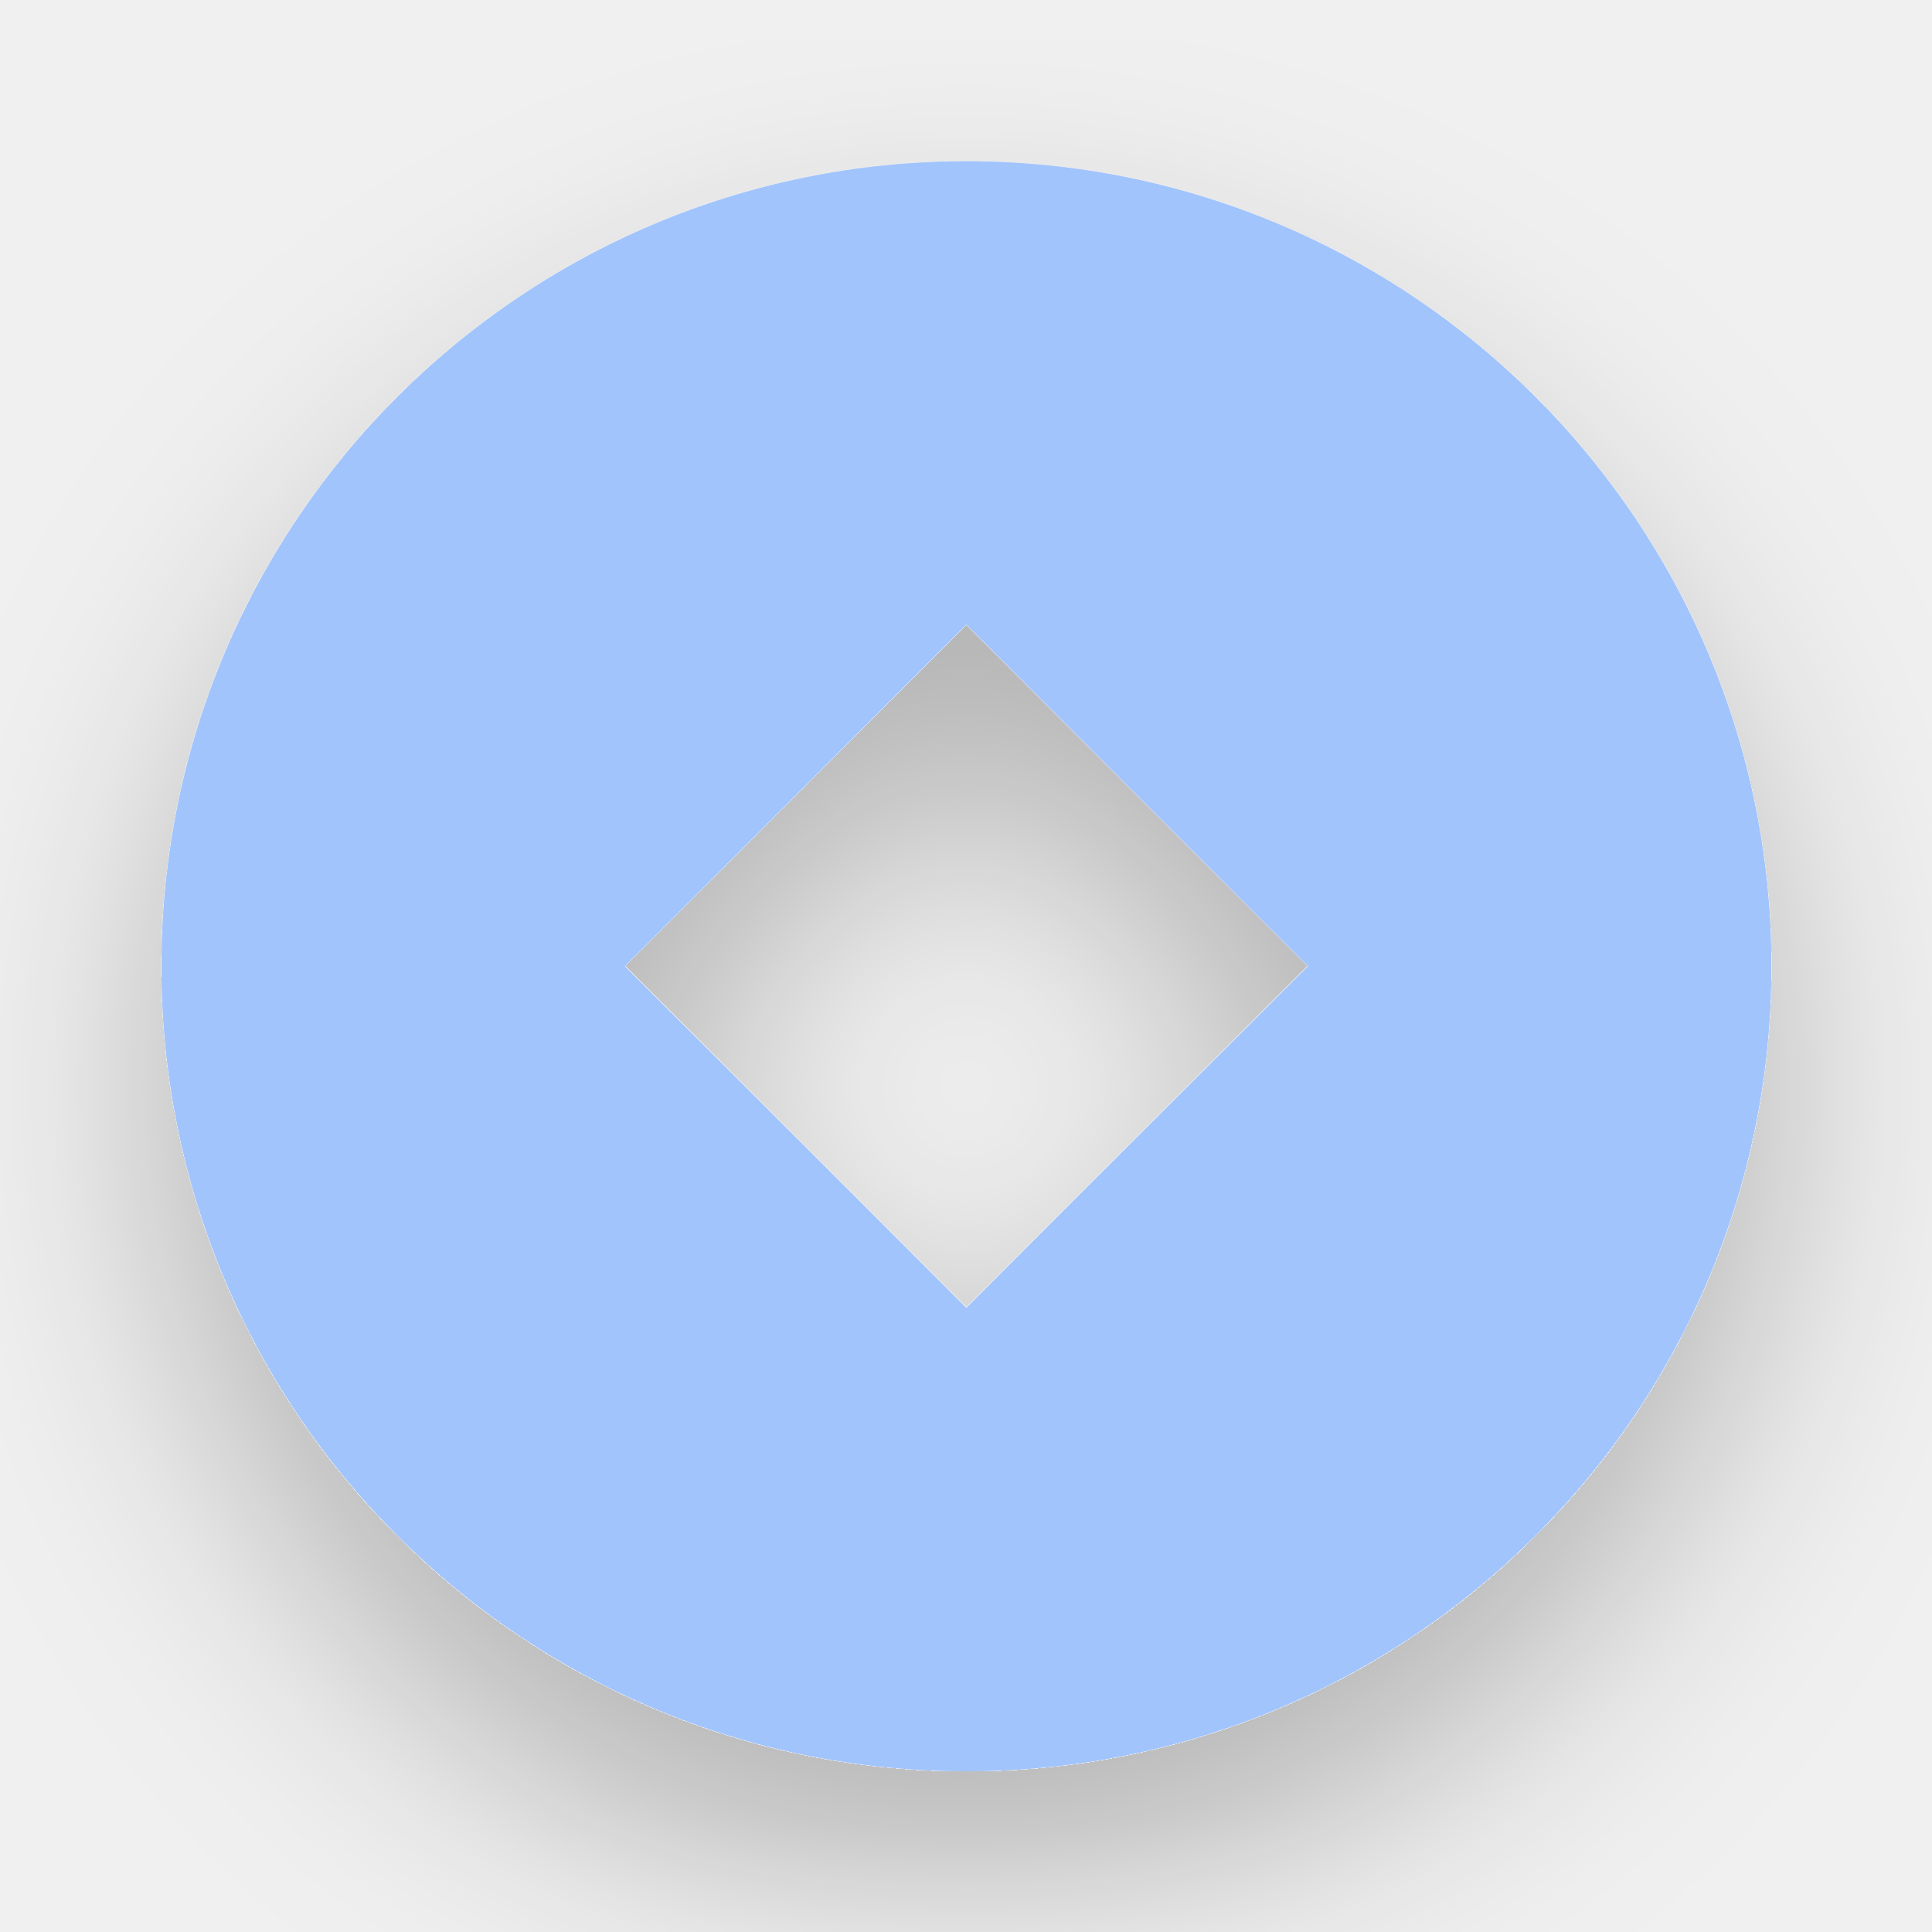
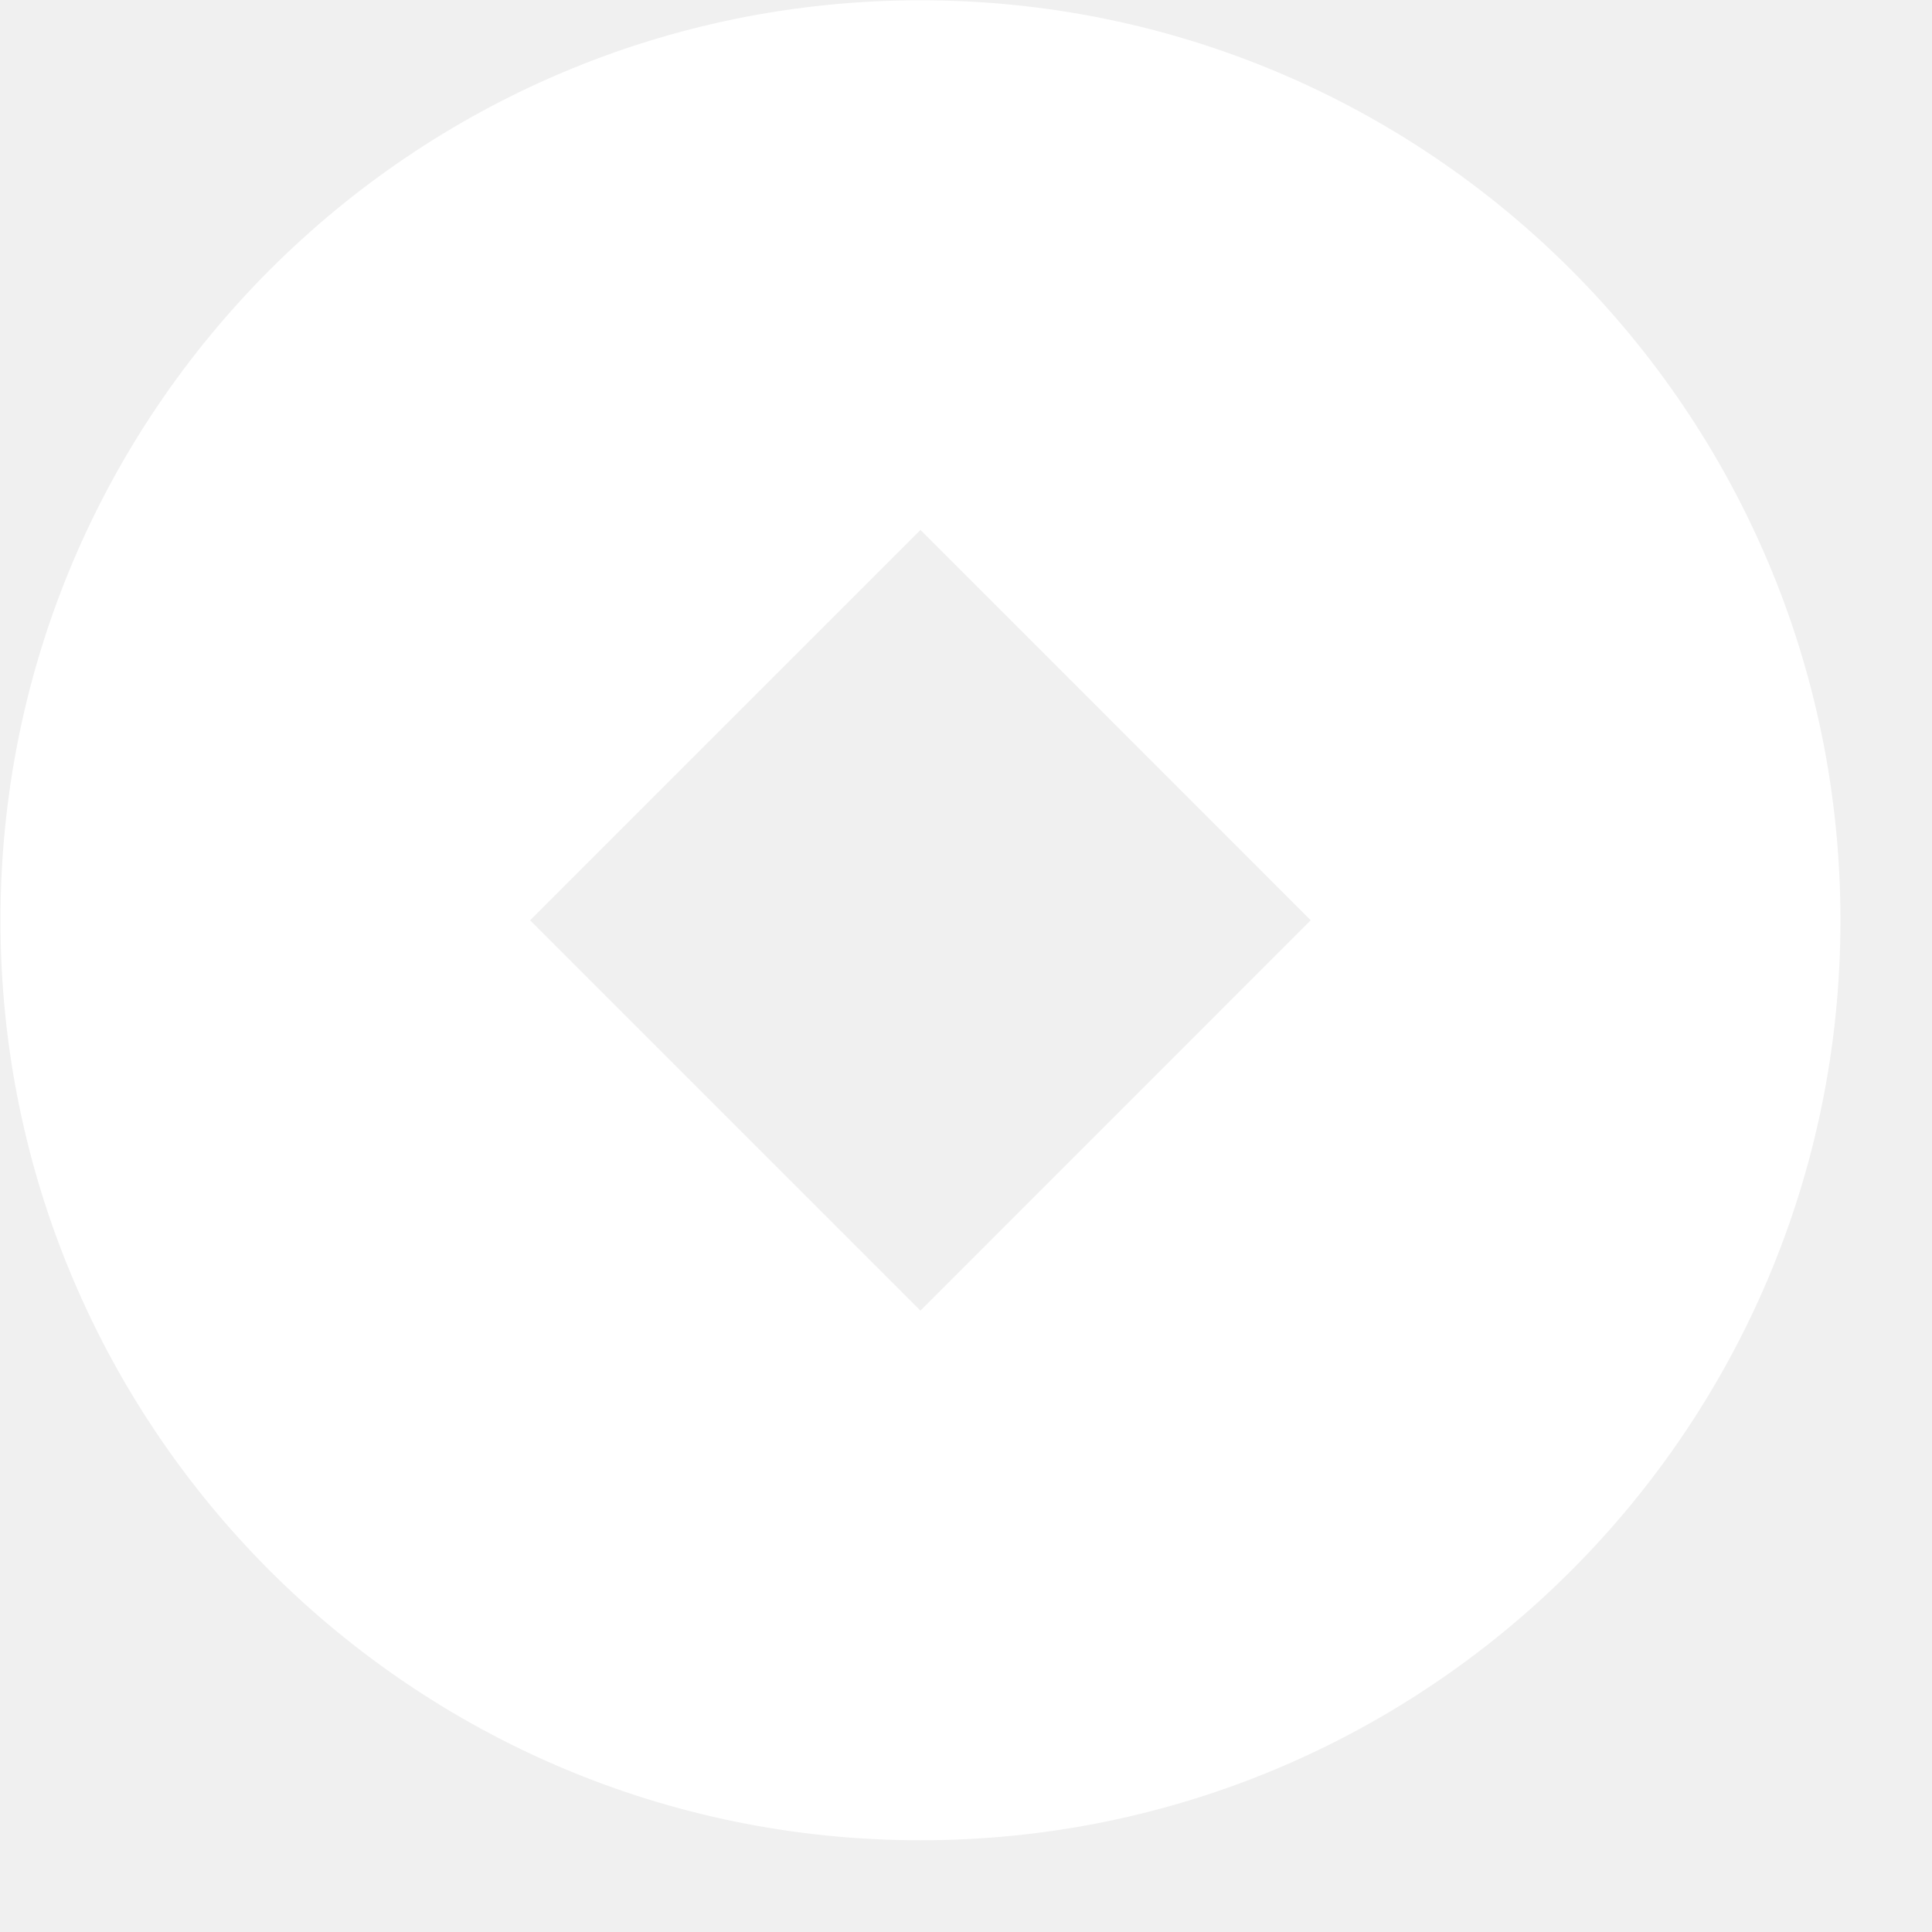
- <svg xmlns="http://www.w3.org/2000/svg" width="16" height="16" viewBox="0 0 16 16" fill="none">
-   <g clip-path="url(#clip0_84_646)">
-     <g filter="url(#filter0_d_84_646)">
-       <path d="M8.003 14.669C4.321 14.669 1.337 11.684 1.337 8.002C1.337 4.32 4.321 1.335 8.003 1.335C11.685 1.335 14.67 4.32 14.67 8.002C14.67 11.684 11.685 14.669 8.003 14.669ZM8.003 5.173L5.175 8.002L8.003 10.831L10.831 8.002L8.003 5.173Z" fill="#A1C4FD" />
-     </g>
-   </g>
-   <defs>
-     <filter id="filter0_d_84_646" x="-0.663" y="0.335" width="17.333" height="17.334" filterUnits="userSpaceOnUse" color-interpolation-filters="sRGB">
-       <feFlood flood-opacity="0" result="BackgroundImageFix" />
-       <feColorMatrix in="SourceAlpha" type="matrix" values="0 0 0 0 0 0 0 0 0 0 0 0 0 0 0 0 0 0 127 0" result="hardAlpha" />
-       <feOffset dy="1" />
-       <feGaussianBlur stdDeviation="1" />
-       <feComposite in2="hardAlpha" operator="out" />
-       <feColorMatrix type="matrix" values="0 0 0 0 0 0 0 0 0 0 0 0 0 0 0 0 0 0 0.25 0" />
-       <feBlend mode="normal" in2="BackgroundImageFix" result="effect1_dropShadow_84_646" />
-       <feBlend mode="normal" in="SourceGraphic" in2="effect1_dropShadow_84_646" result="shape" />
-     </filter>
-     <clipPath id="clip0_84_646">
-       <rect width="16" height="16" fill="white" />
-     </clipPath>
-   </defs>
+ <svg xmlns="http://www.w3.org/2000/svg" width="21" height="21" viewBox="0 0 21 21" fill="none">
+   <path d="M10.005 20.003C4.482 20.003 0.005 15.526 0.005 10.003C0.005 4.48 4.482 0.003 10.005 0.003C15.528 0.003 20.005 4.48 20.005 10.003C20.005 15.526 15.528 20.003 10.005 20.003ZM10.005 5.76L5.762 10.003L10.005 14.246L14.247 10.003L10.005 5.76Z" fill="white" />
</svg>
